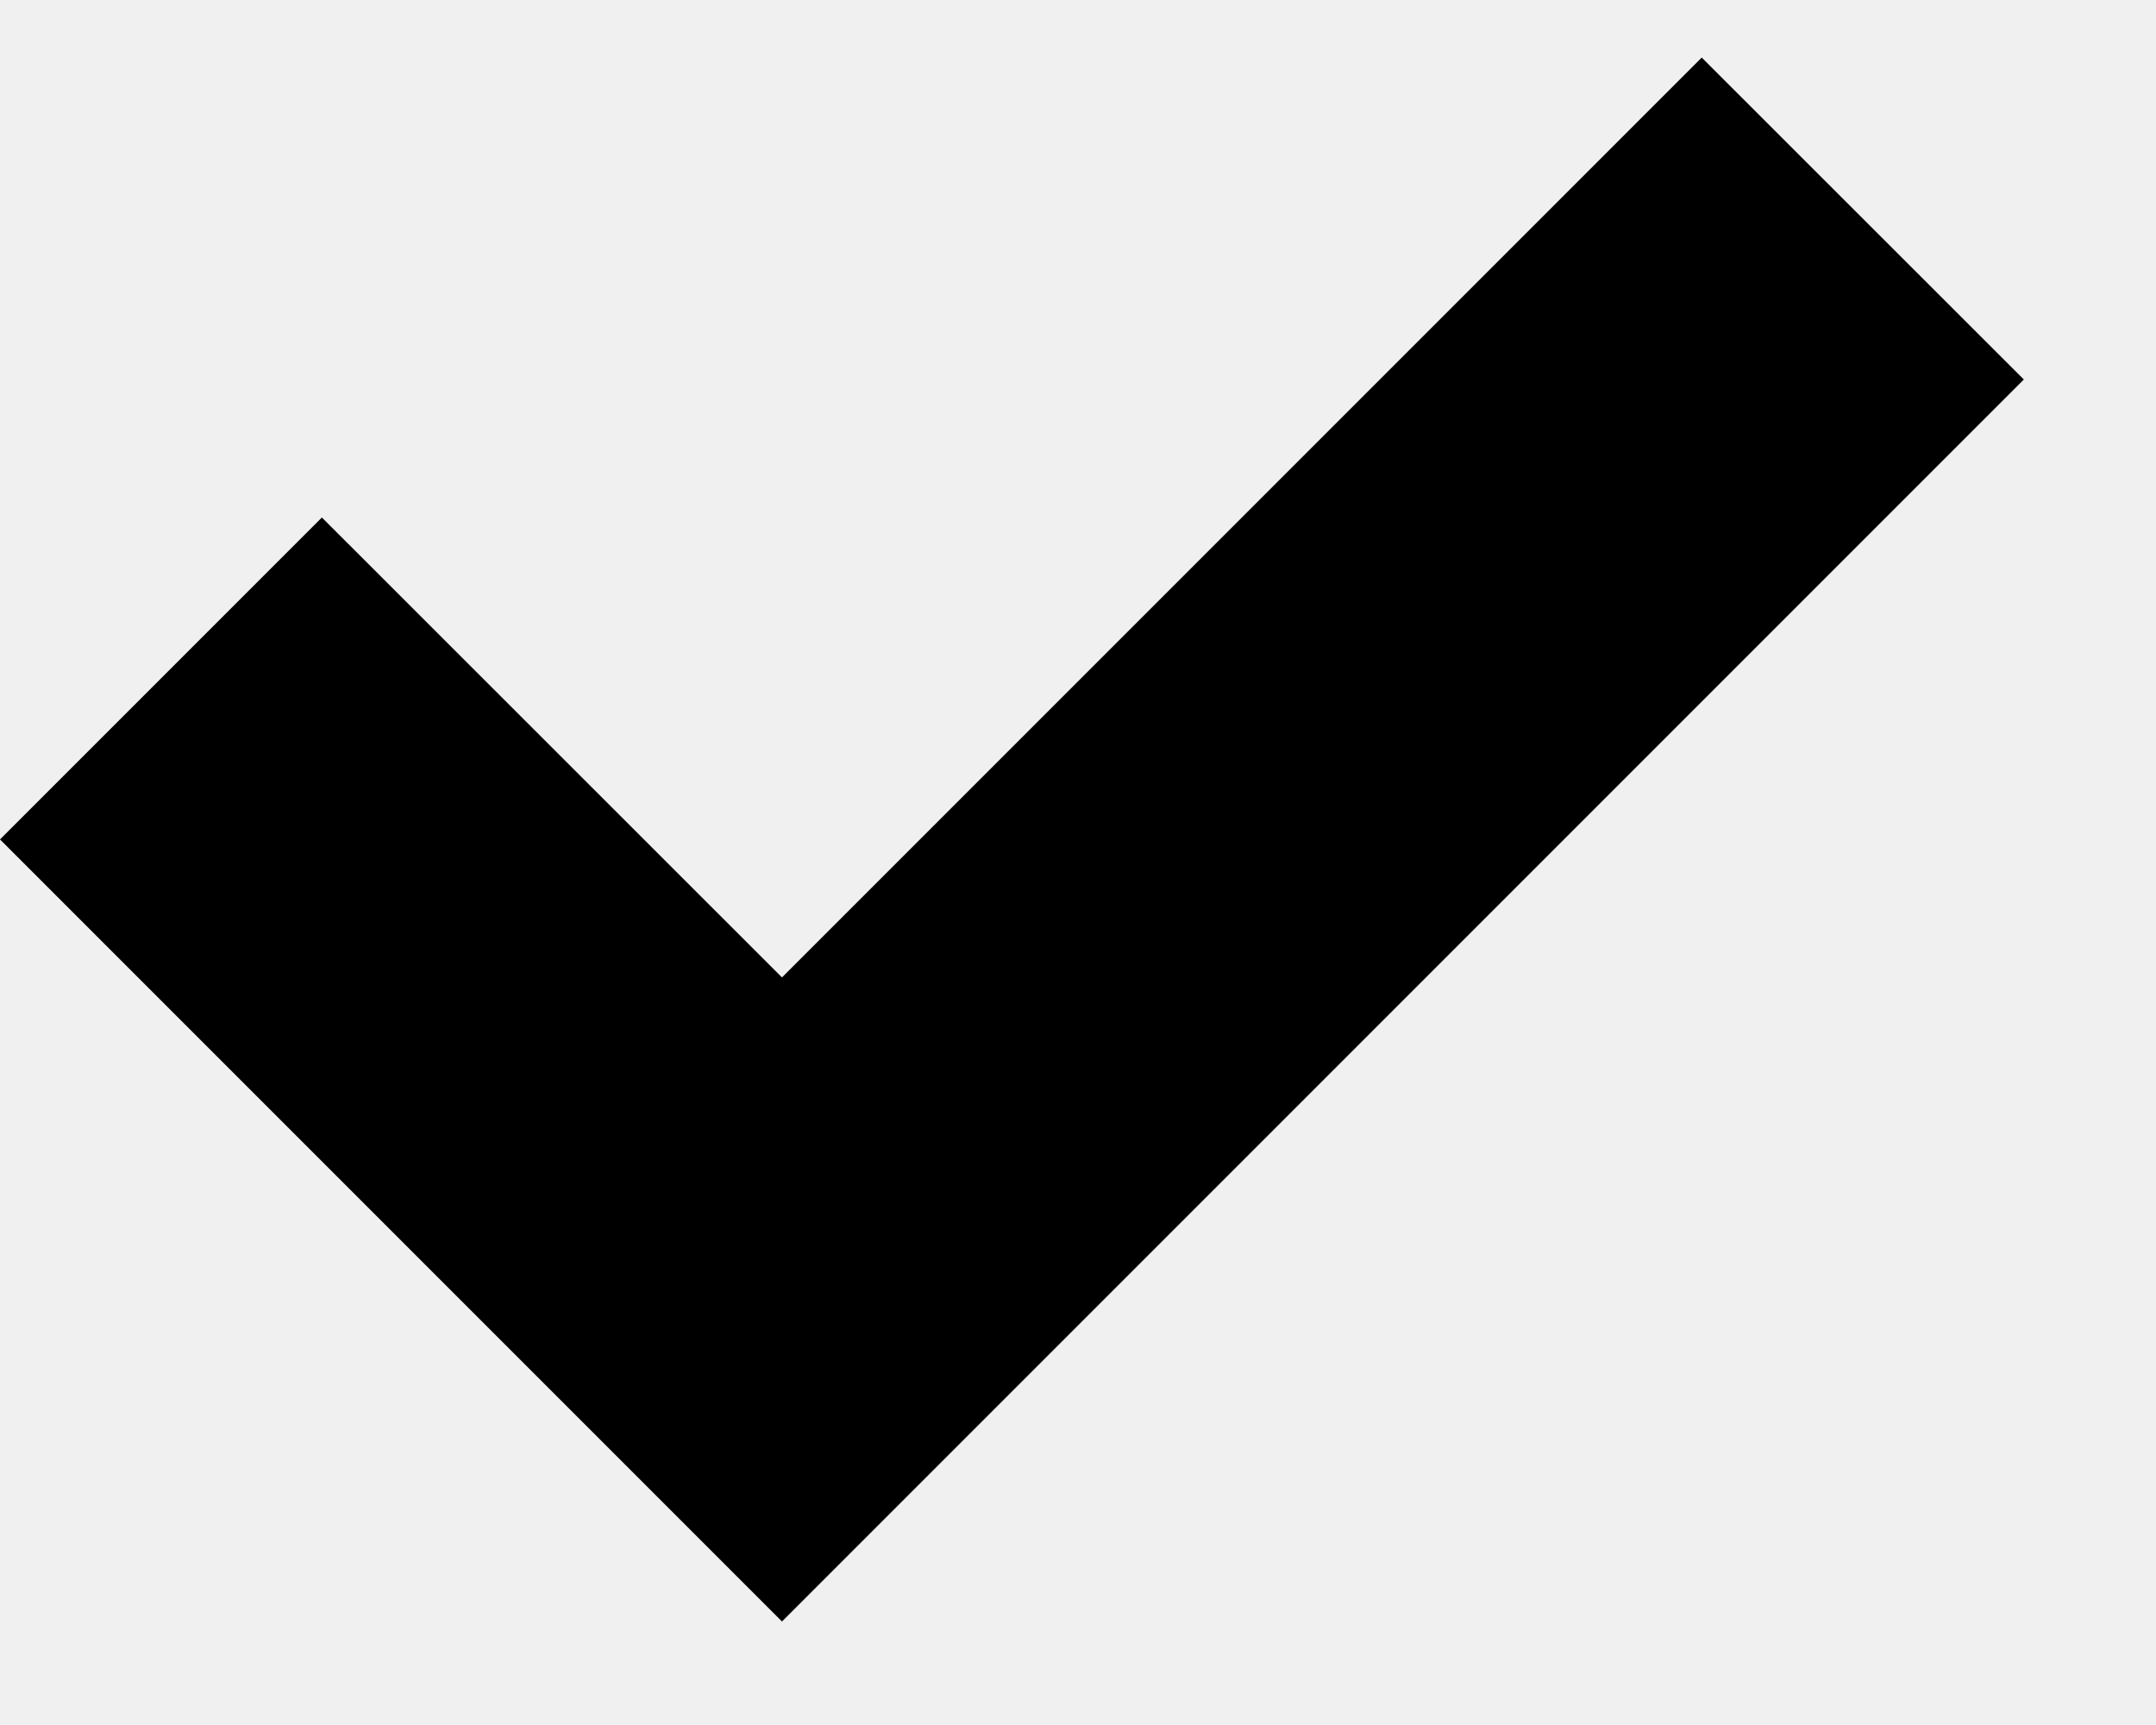
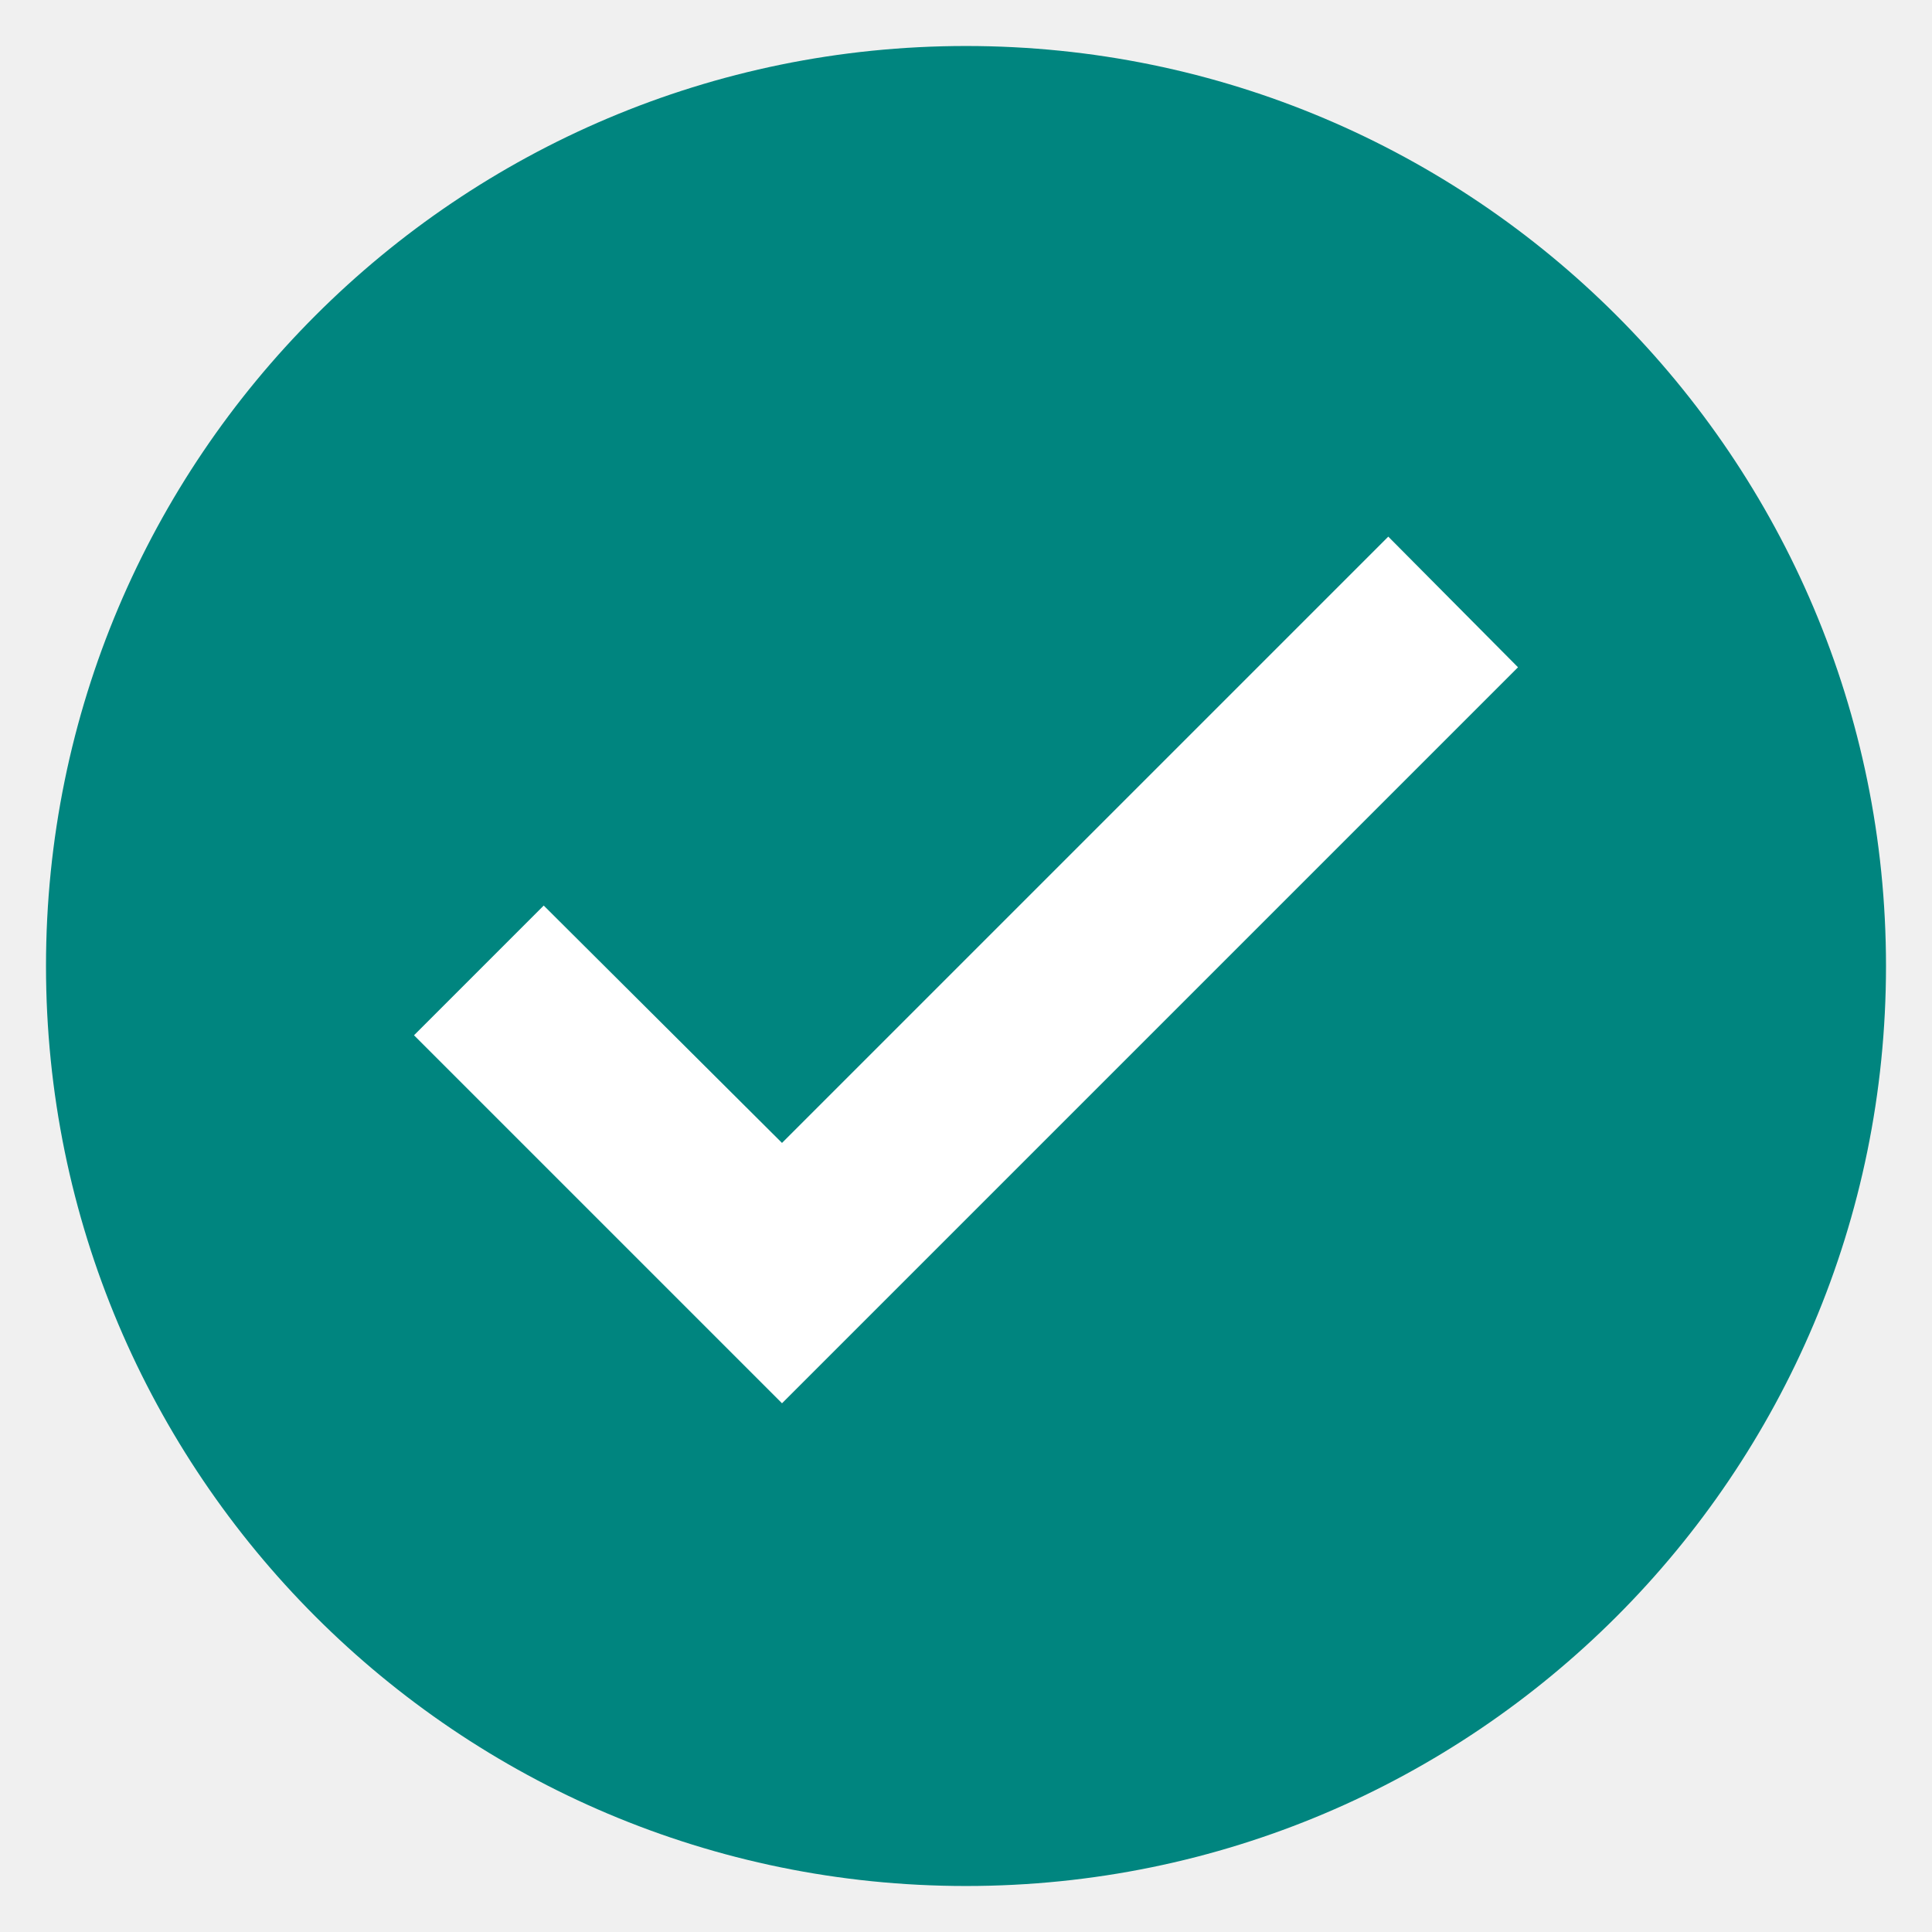
- <svg xmlns="http://www.w3.org/2000/svg" width="10px" height="8px" viewBox="0 0 10 8" version="1.1">
-   <g id="UI-KIT-🔴" stroke="none" stroke-width="1">
-     <g id="UI-Kit" transform="translate(-264, -1852)">
-       <g id="UI-Elements/Boolean" transform="translate(220, 1848)">
-         <polygon id="Boolean/Checkbox-On" points="47.627 11.52 44 7.893 45.493 6.4 47.627 8.533 51.893 4.267 53.387 5.76" />
-       </g>
-     </g>
-   </g>
+ <svg xmlns="http://www.w3.org/2000/svg" width="21" height="21" viewBox="0 0 21 21" fill="none">
+   <rect x="0.5" y="0.5" width="20" height="20" rx="10" fill="#00857F" />
+   <path d="M5.91 9.843L8.5 12.423L15.09 5.833L16.5 7.253L8.5 15.253L4.5 11.253L5.91 9.843Z" fill="white" />
</svg>
